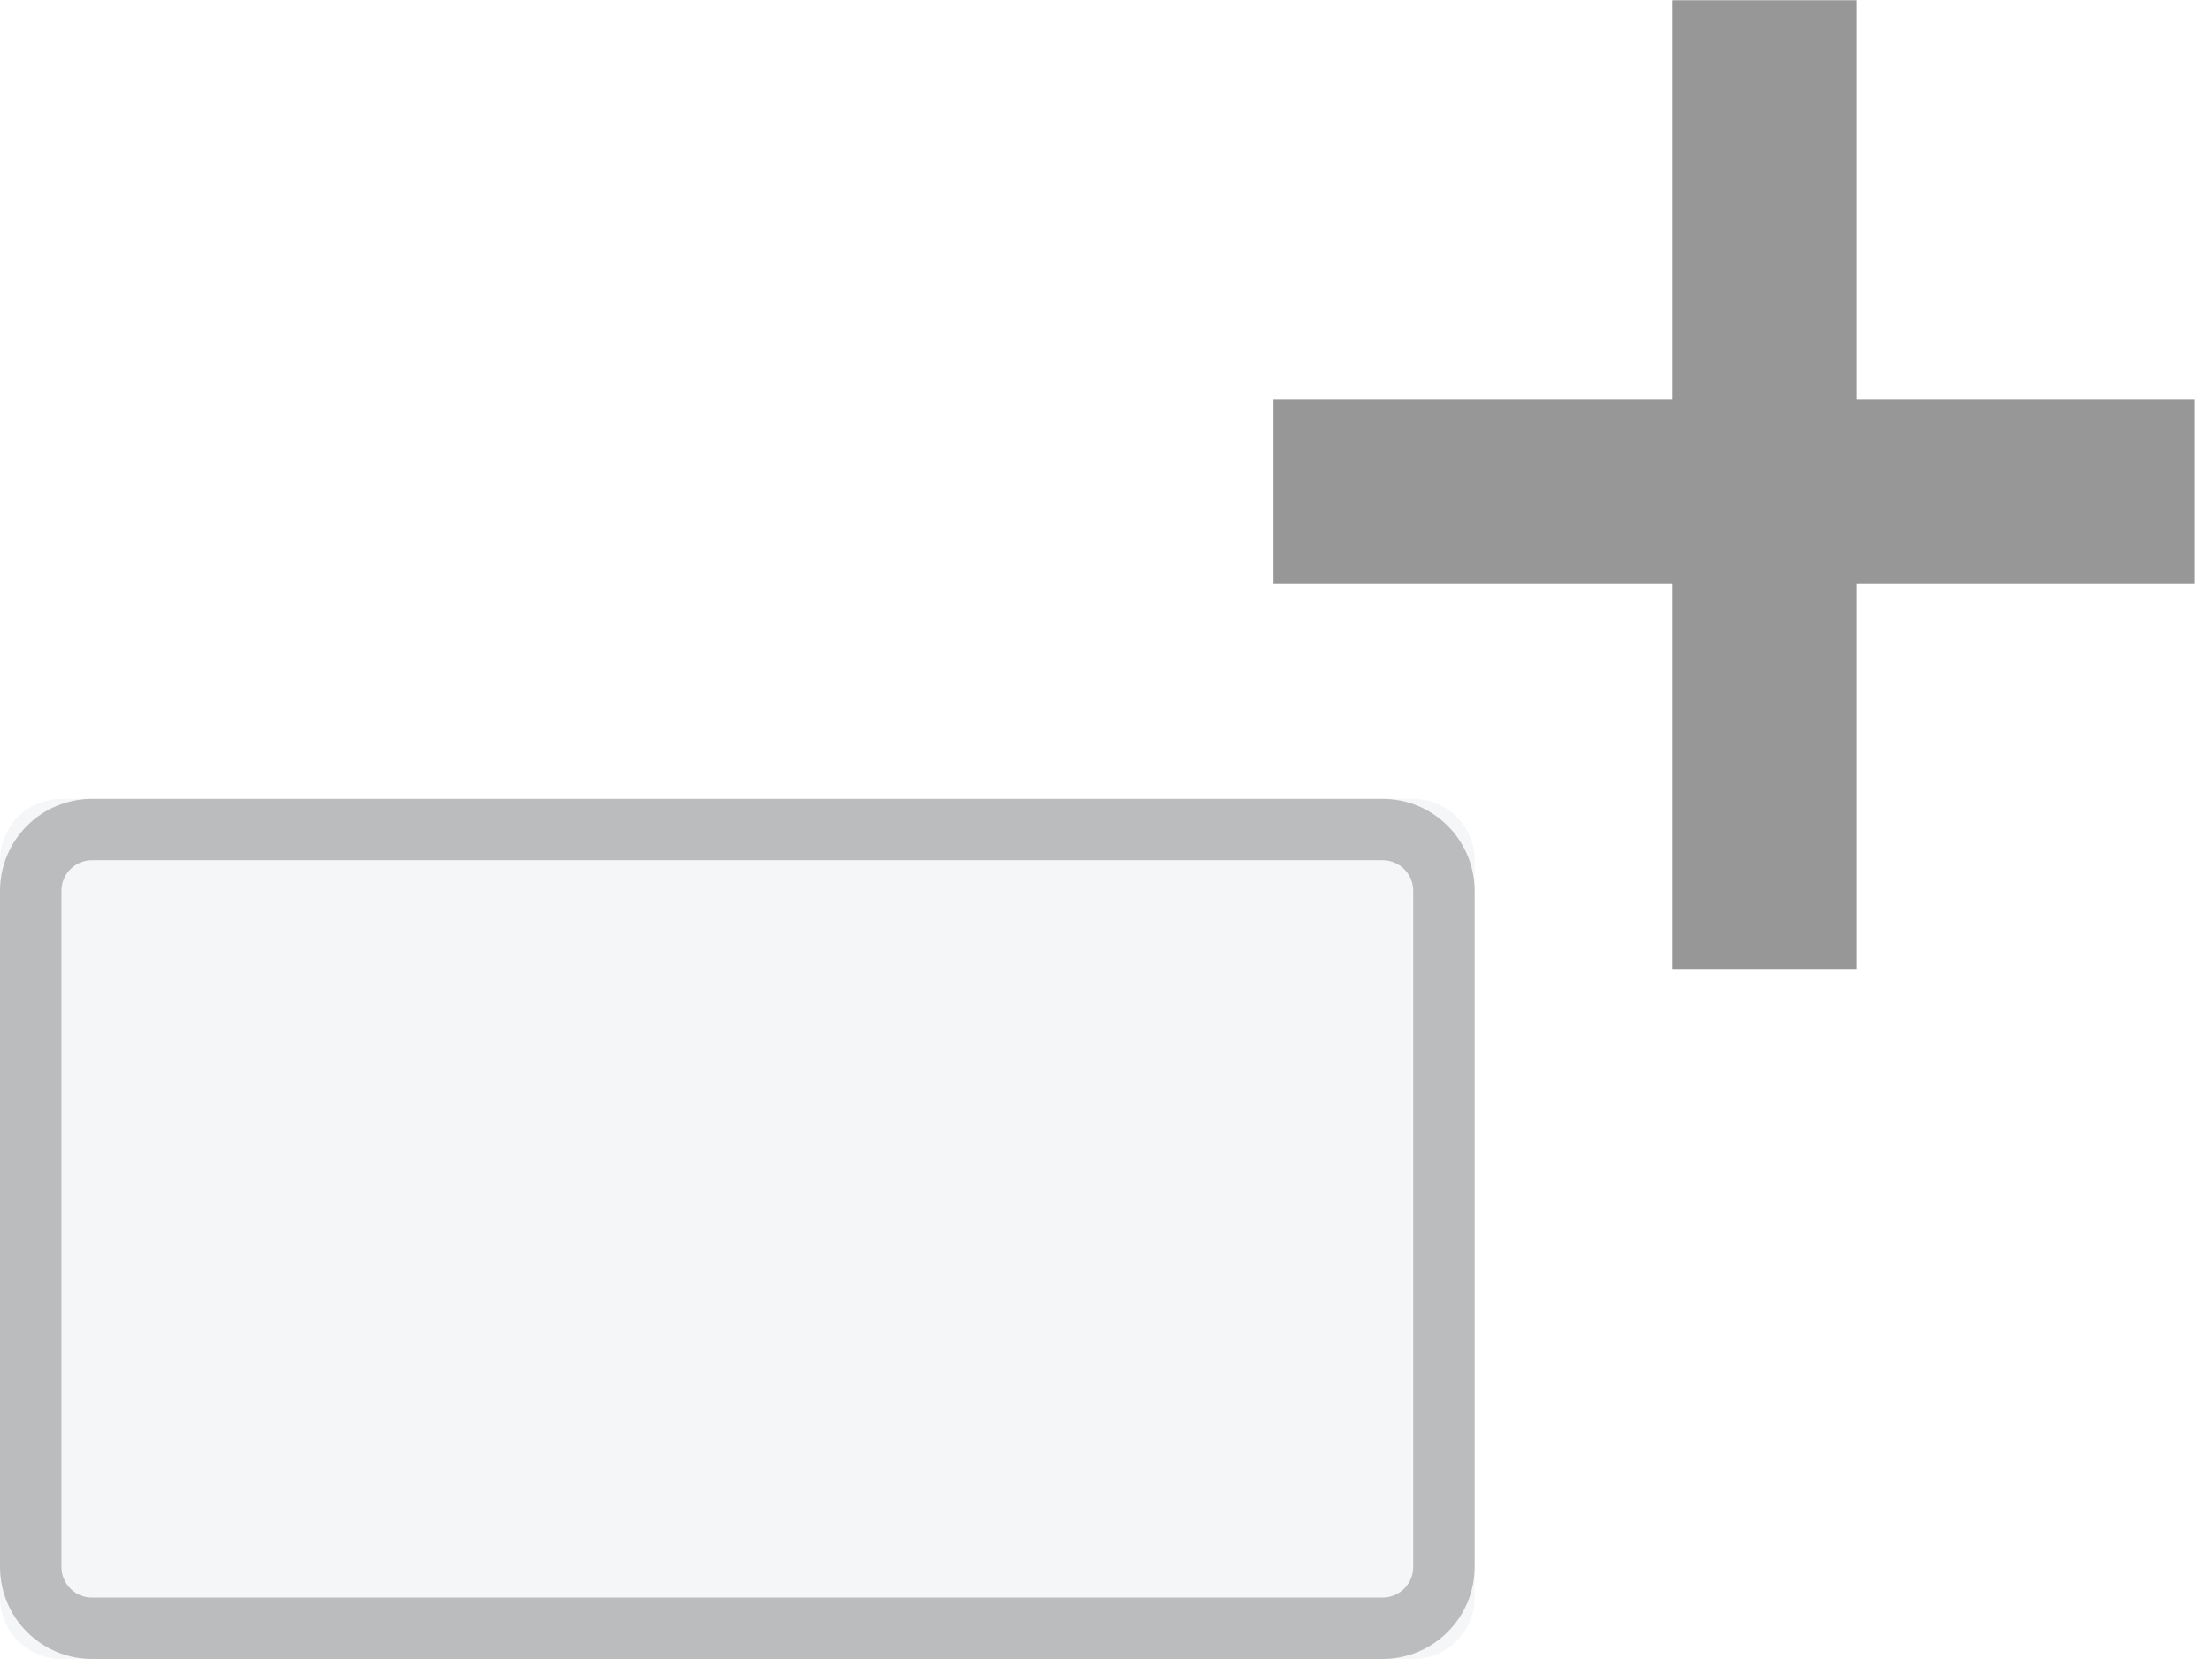
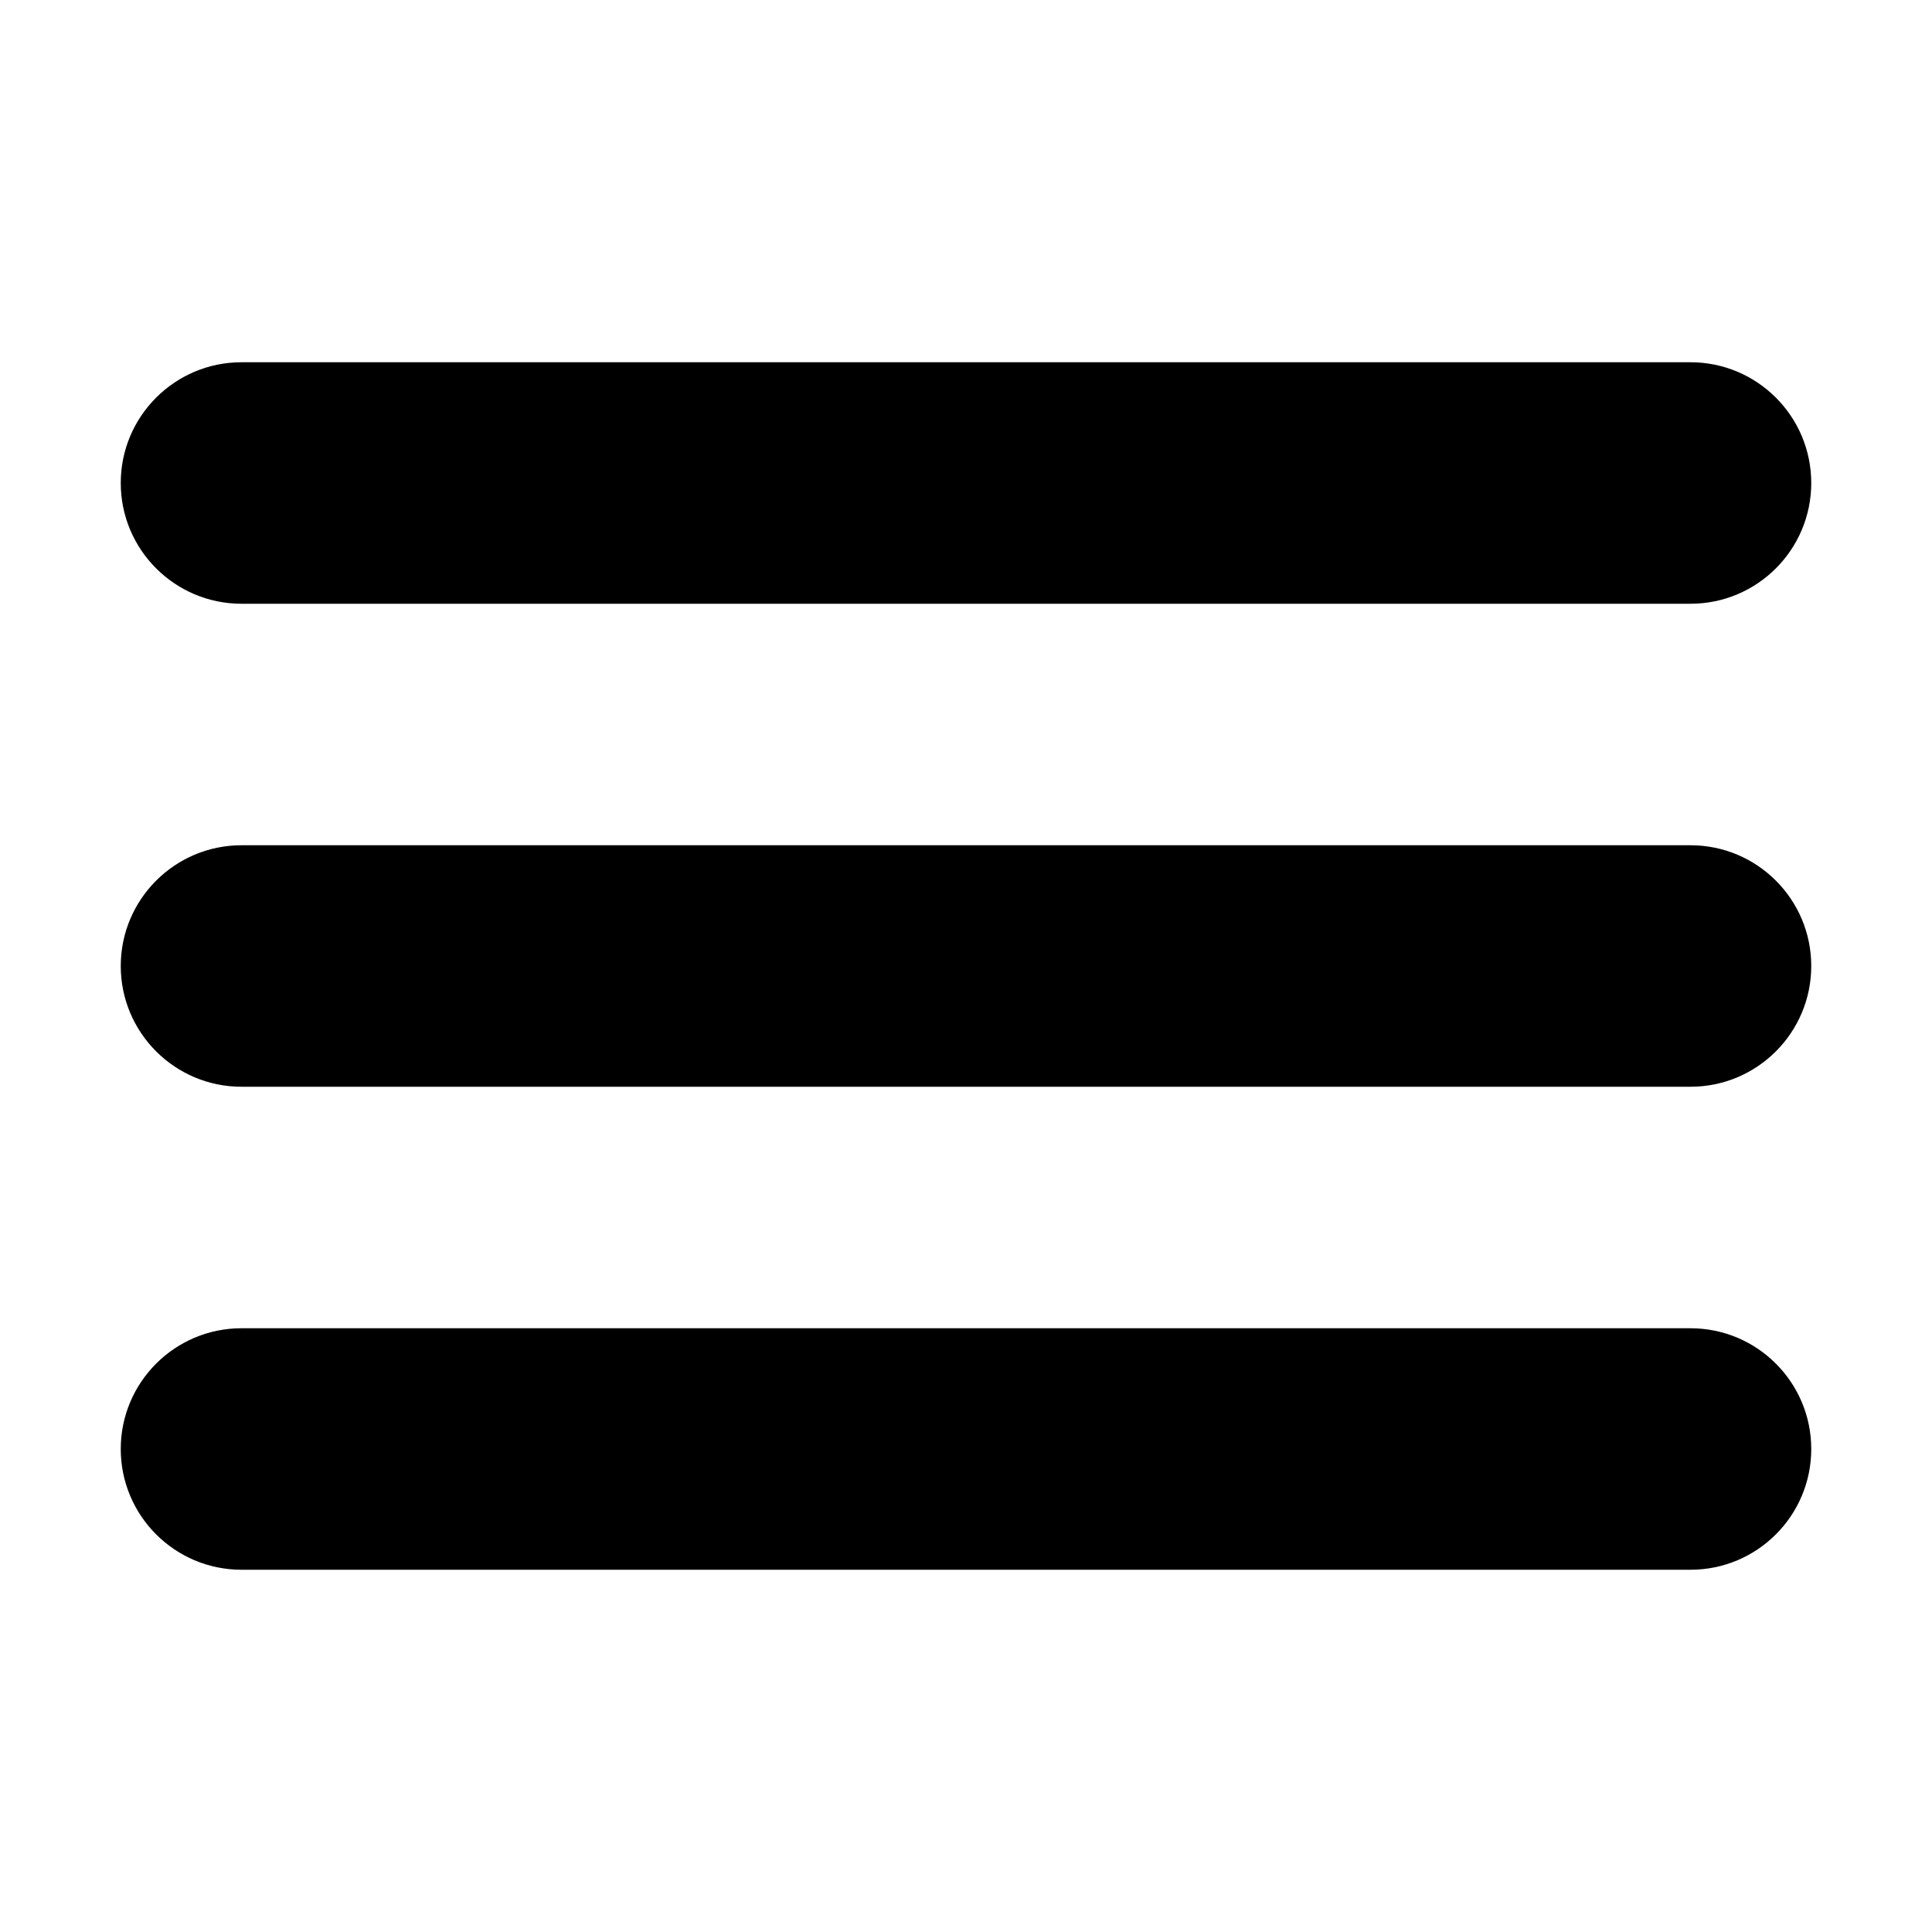
- <svg xmlns="http://www.w3.org/2000/svg" xmlns:xlink="http://www.w3.org/1999/xlink" width="36px" height="27px" viewBox="0 0 36 27" version="1.1">
-   <defs>
-     <rect id="path-1" x="0" y="12" width="24" height="14" rx="1" />
-   </defs>
-   <g id="Extra-Tab+-actions" stroke="none" stroke-width="1" fill="none" fill-rule="evenodd">
-     <g id="extra_tabs-copy-4" transform="translate(-1279, -137)">
-       <g id="Add_tab" transform="translate(1279, 138)">
-         <g id="Group-7" transform="translate(22, 0)" stroke="#979797" stroke-width="3" stroke-linecap="square">
-           <path d="M0.224,7 L12.22,7" id="Line" />
-           <path d="M0.224,7 L12.992,7" id="Line" transform="translate(6.72, 7) rotate(-270) translate(-6.72, -7) " />
-         </g>
-         <g id="Rectangle-6">
-           <use fill="#F5F6F7" fill-rule="evenodd" xlink:href="#path-1" />
-           <rect stroke="#BABCBE" stroke-width="1" x="0.5" y="12.5" width="23" height="13" rx="1" />
-         </g>
-       </g>
-     </g>
-   </g>
+ <svg xmlns="http://www.w3.org/2000/svg" height="32px" id="Layer_1" style="enable-background:new 0 0 32 32;" version="1.1" viewBox="0 0 32 32" width="32px" xml:space="preserve">
+   <path d="M4,10h24c1.104,0,2-0.896,2-2s-0.896-2-2-2H4C2.896,6,2,6.896,2,8S2.896,10,4,10z M28,14H4c-1.104,0-2,0.896-2,2  s0.896,2,2,2h24c1.104,0,2-0.896,2-2S29.104,14,28,14z M28,22H4c-1.104,0-2,0.896-2,2s0.896,2,2,2h24c1.104,0,2-0.896,2-2  S29.104,22,28,22z" />
</svg>
